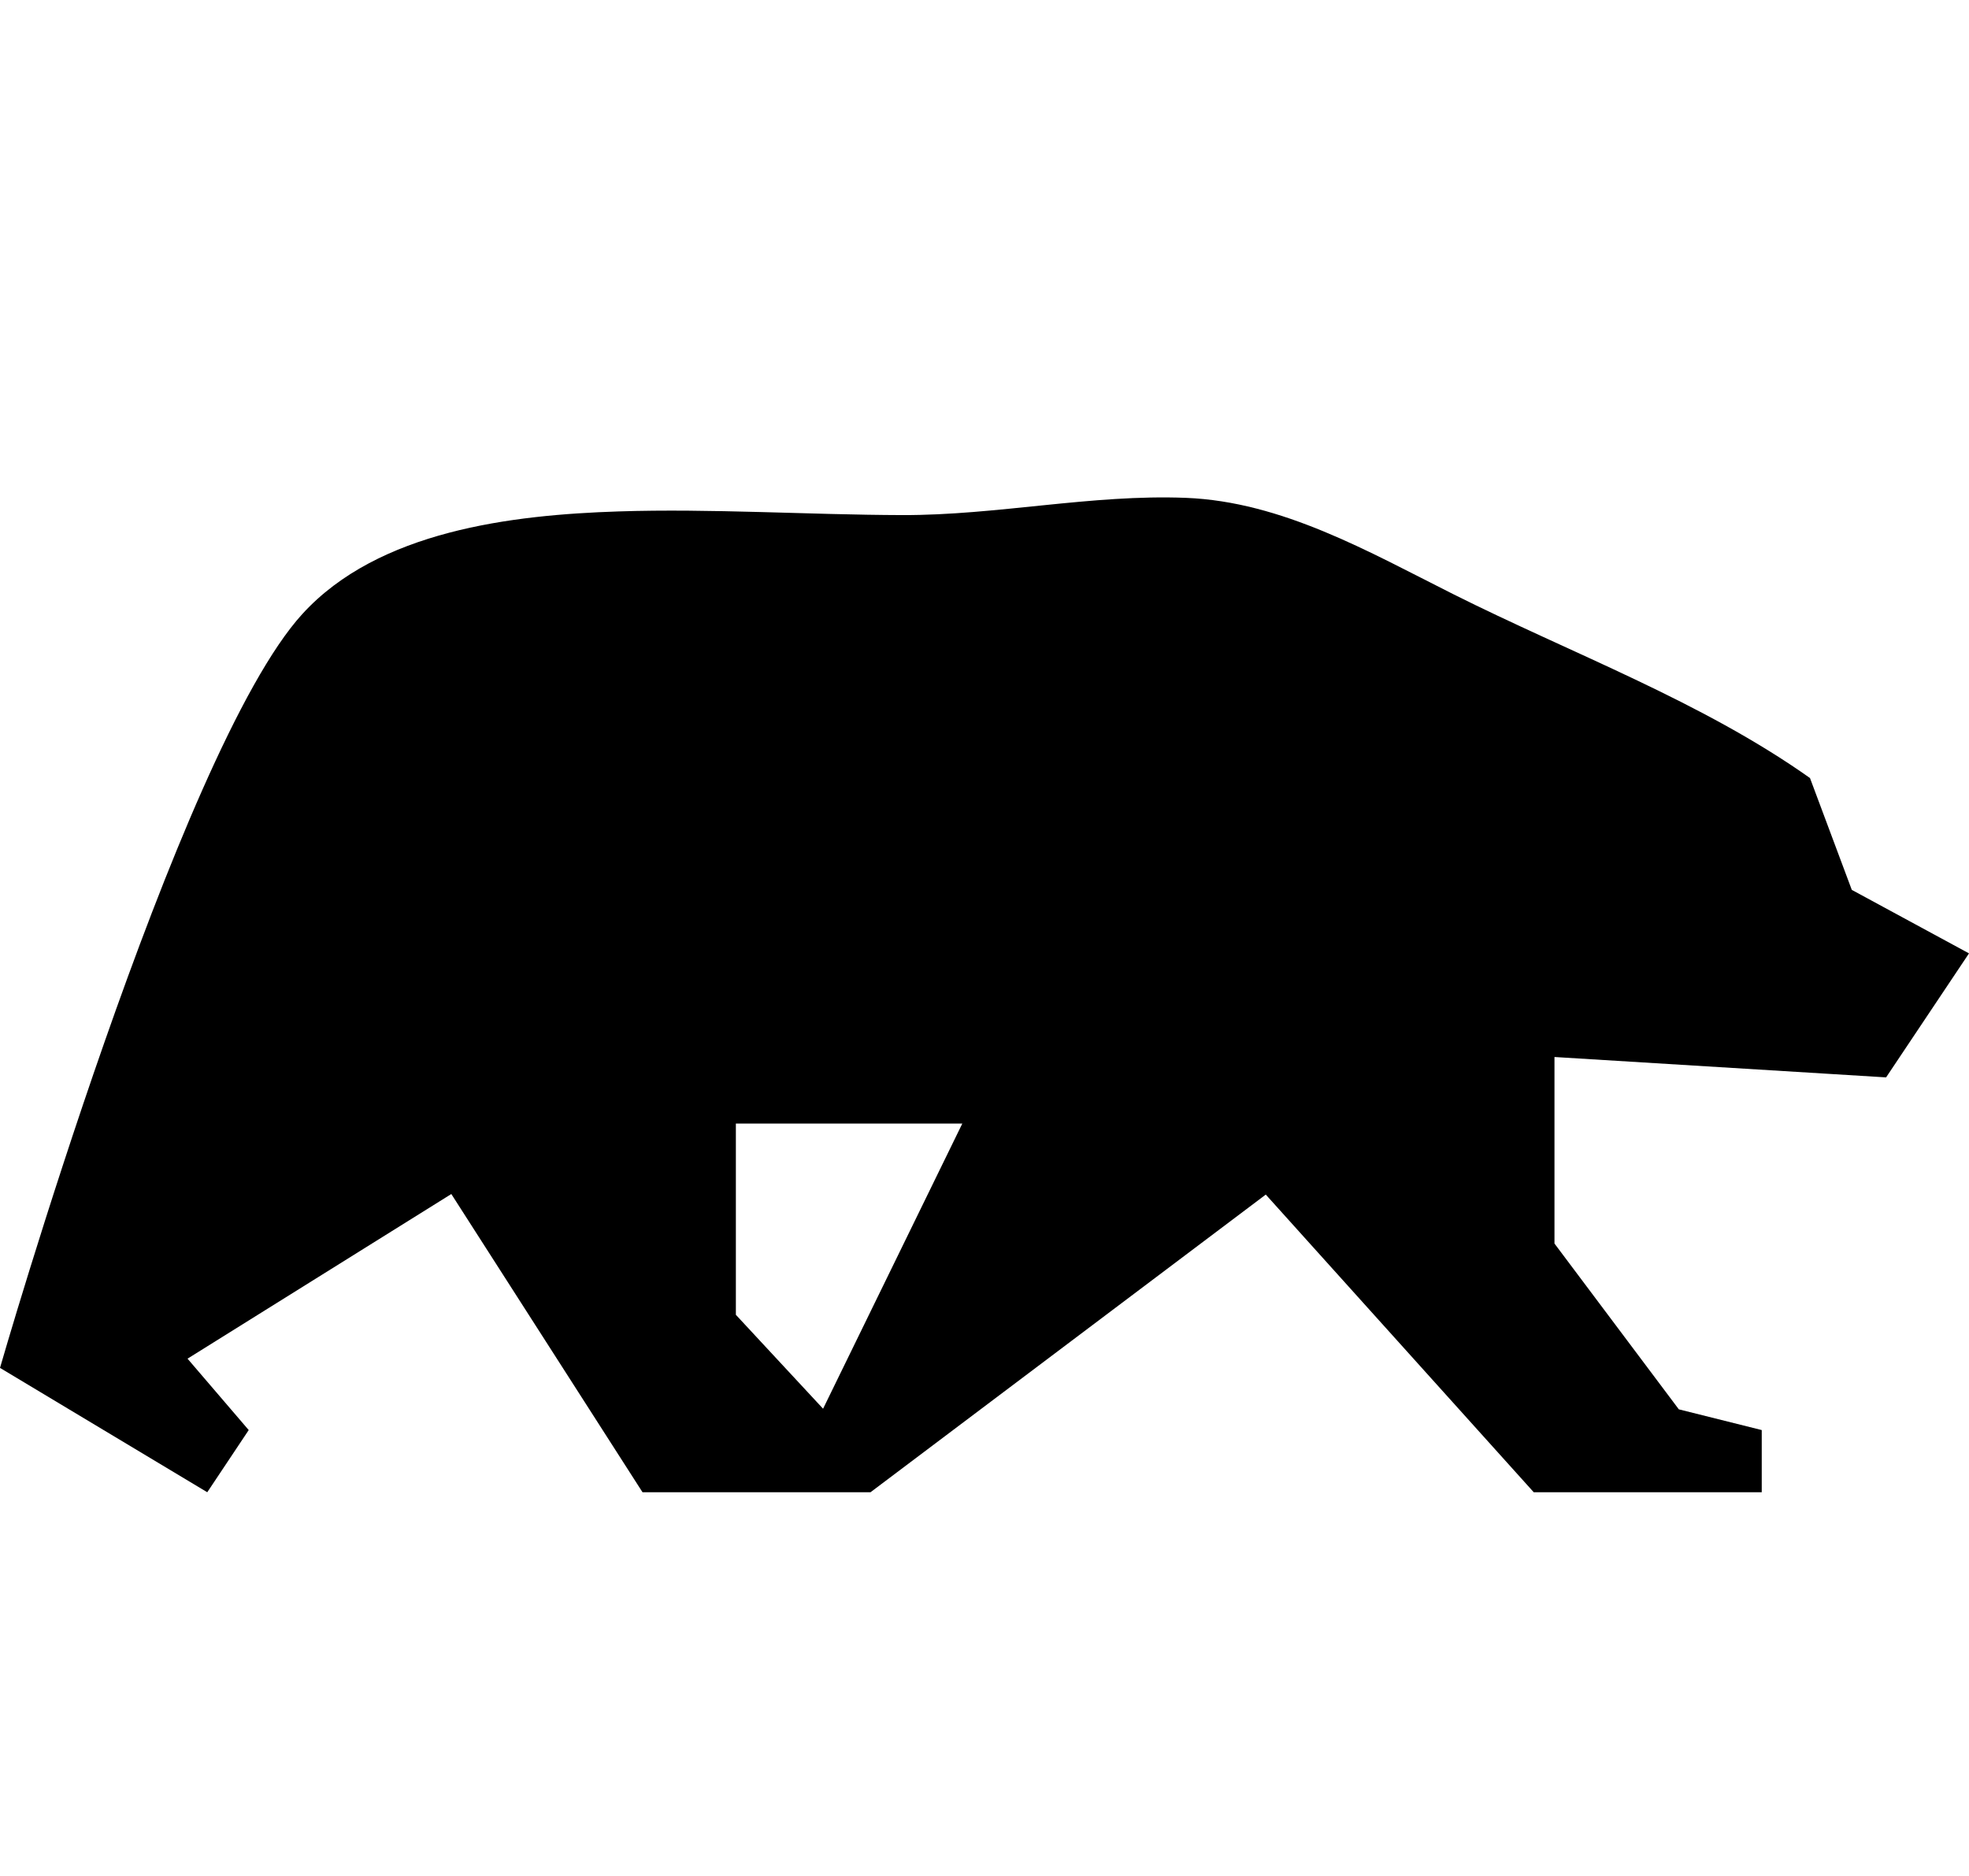
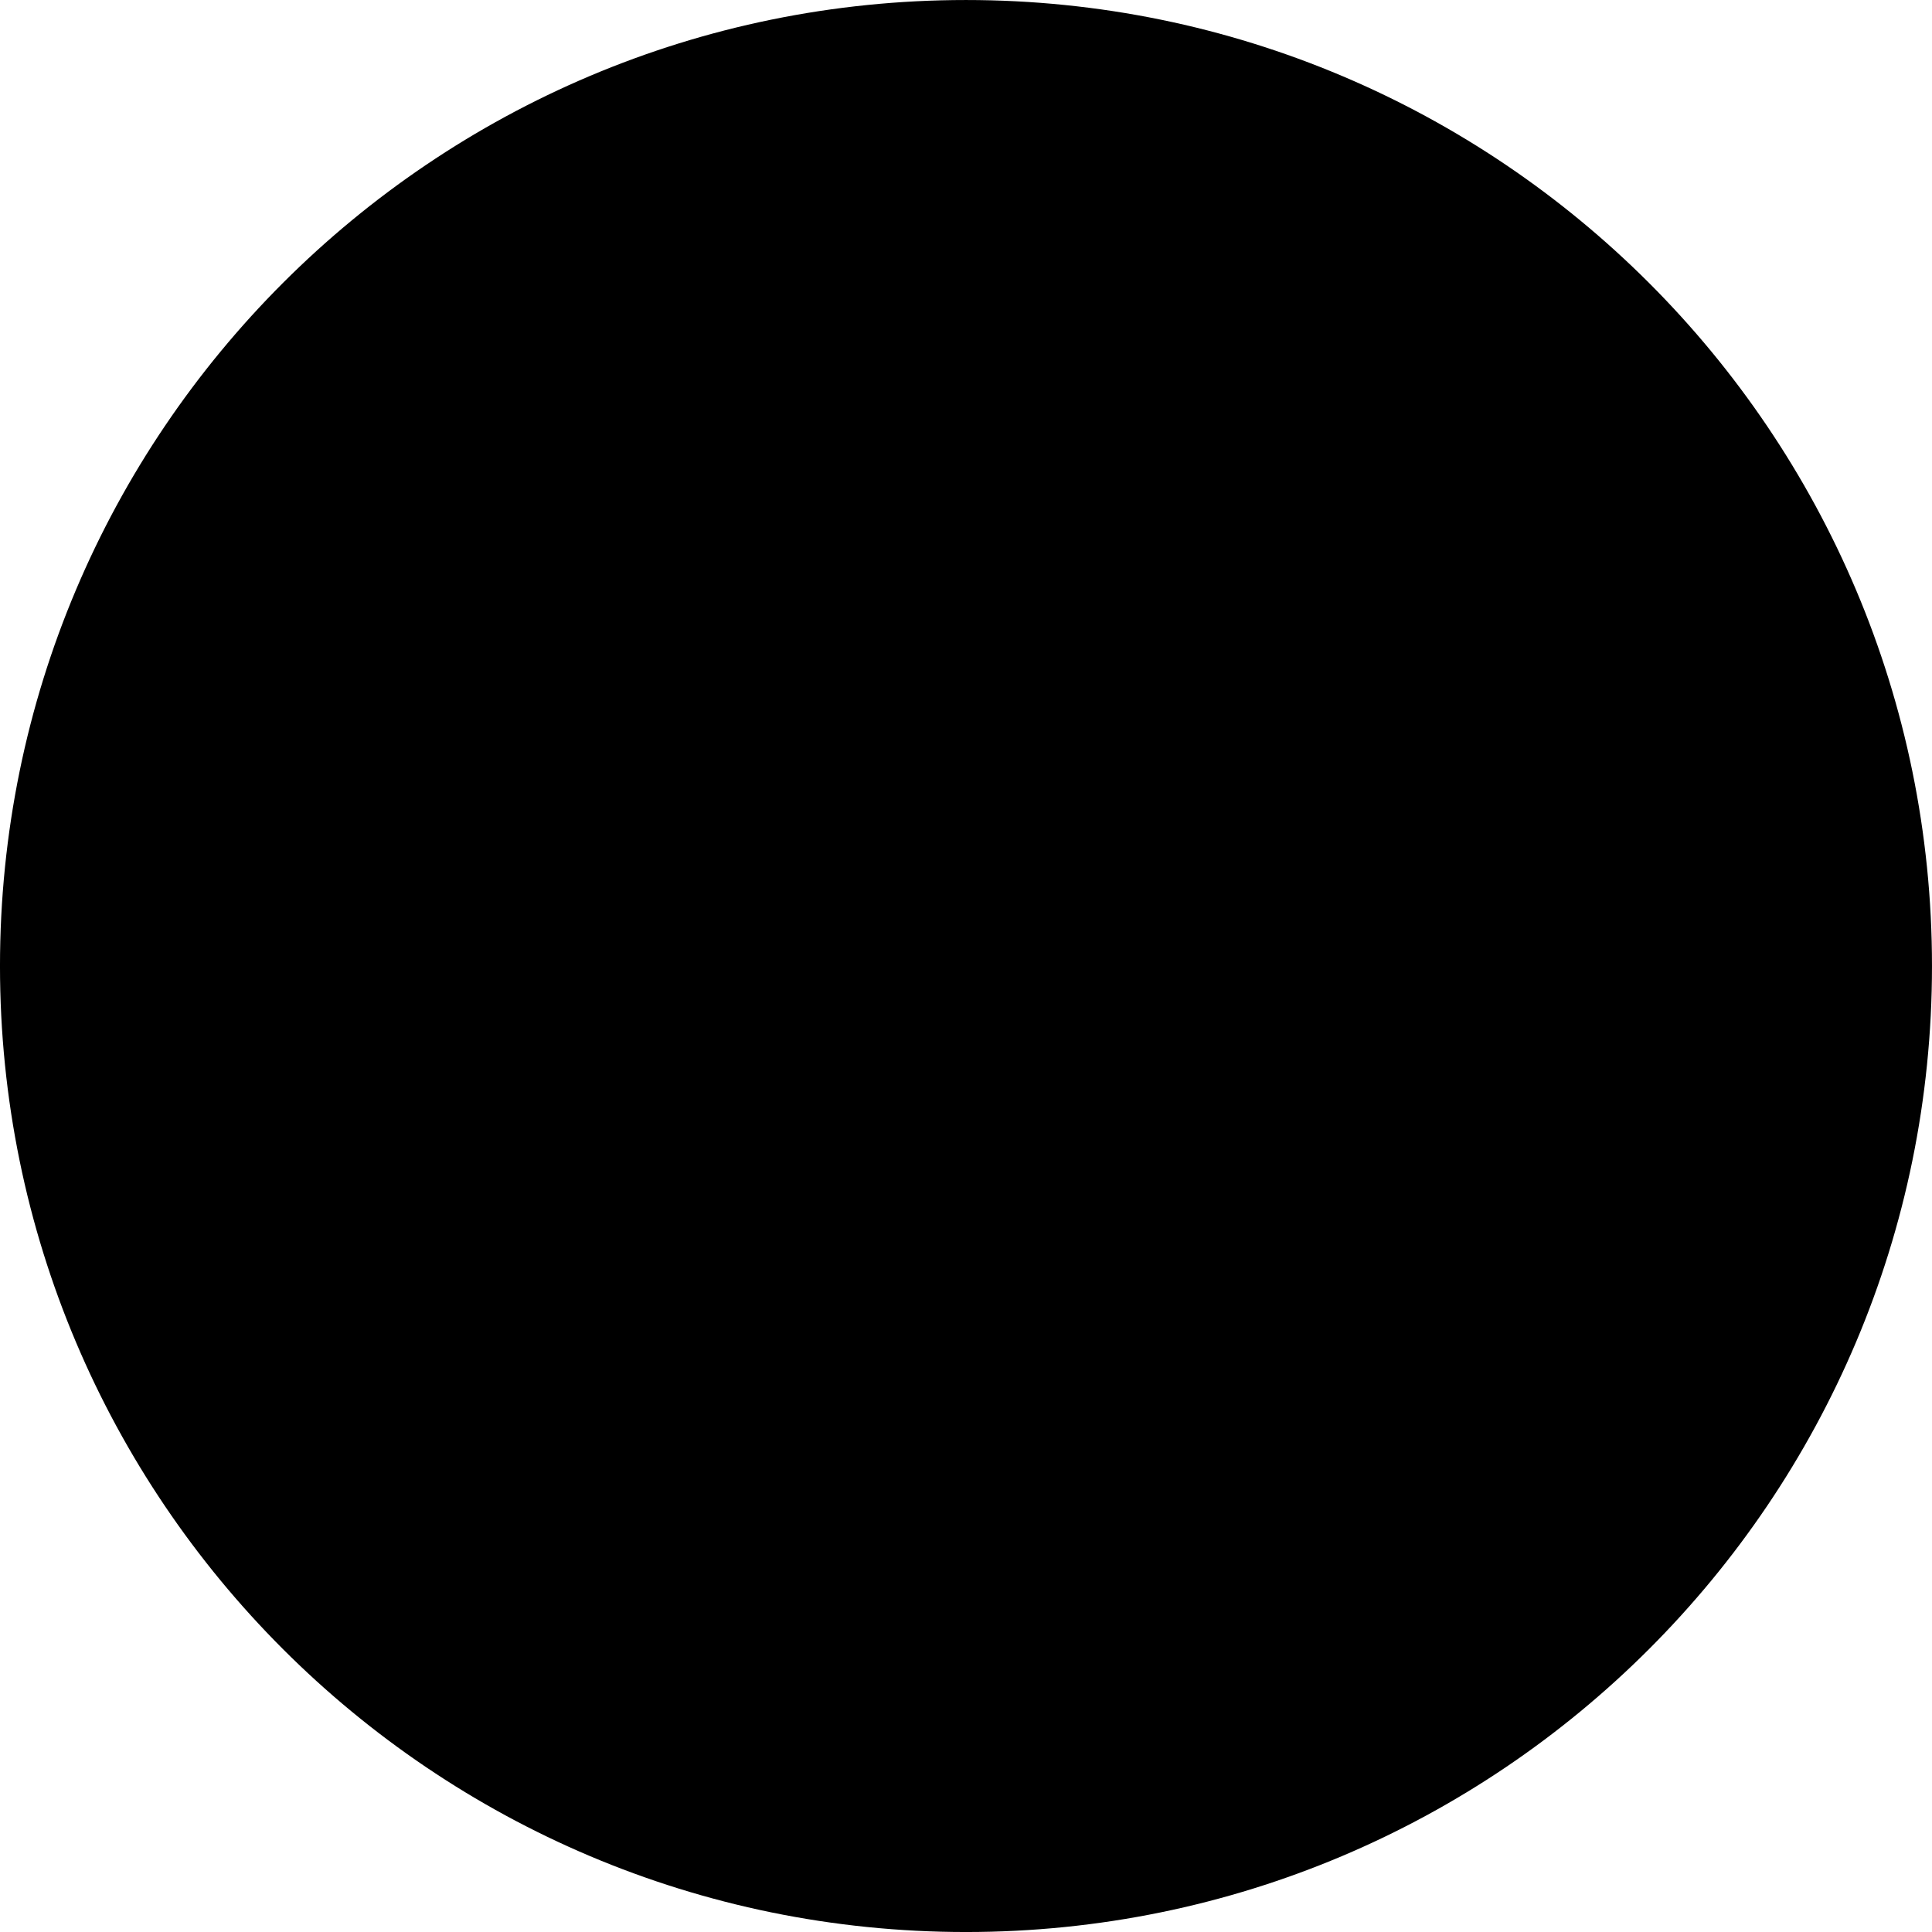
- <svg xmlns="http://www.w3.org/2000/svg" version="1.1" id="Layer_1" x="0px" y="0px" width="95px" height="90.5px" viewBox="3 31 95 90.5" enable-background="new 3 31 95 90.5" xml:space="preserve">
-   <g>
-     <path d="M94,82.983L98,77l-5.655-3.064l-2.017-5.396c-5.227-3.703-11.518-6.015-17.23-8.881c-4.047-2.031-8.242-4.455-12.881-4.638c-4.547-0.179-9.115,0.845-13.687,0.832c-4.545-0.014-9.225-0.322-13.687-0.177c-5.135,0.167-11.586,0.927-15.257,4.951C11.58,67.211,3,97,3,97l10,6l2-3l-2.952-3.445l12.727-7.944L34,103h11l19.071-14.362L77,103h11v-3l-4-1l-6-8v-9L94,82.983zM42.712,98.97l-4.208-4.532v-9.226h10.925L42.712,98.97z" />
+ <svg xmlns="http://www.w3.org/2000/svg" width="62.798" height="62.798" viewBox="0 0 62.798 62.798">
+   <g transform="translate(-263.1992,-502.1523)">
+     <g transform="translate(35.23295,-15.46527)">
+       <circle style="stroke-width:1.338" class="SVGBackground" cx="259.365" cy="549.017" r="31.399" />
+       <rect style="stroke-width:1.49" class="SVGPath" width="22.119" height="22.119" x="248.306" y="537.957" rx="1.49" ry="1.659" />
+     </g>
  </g>
</svg>
